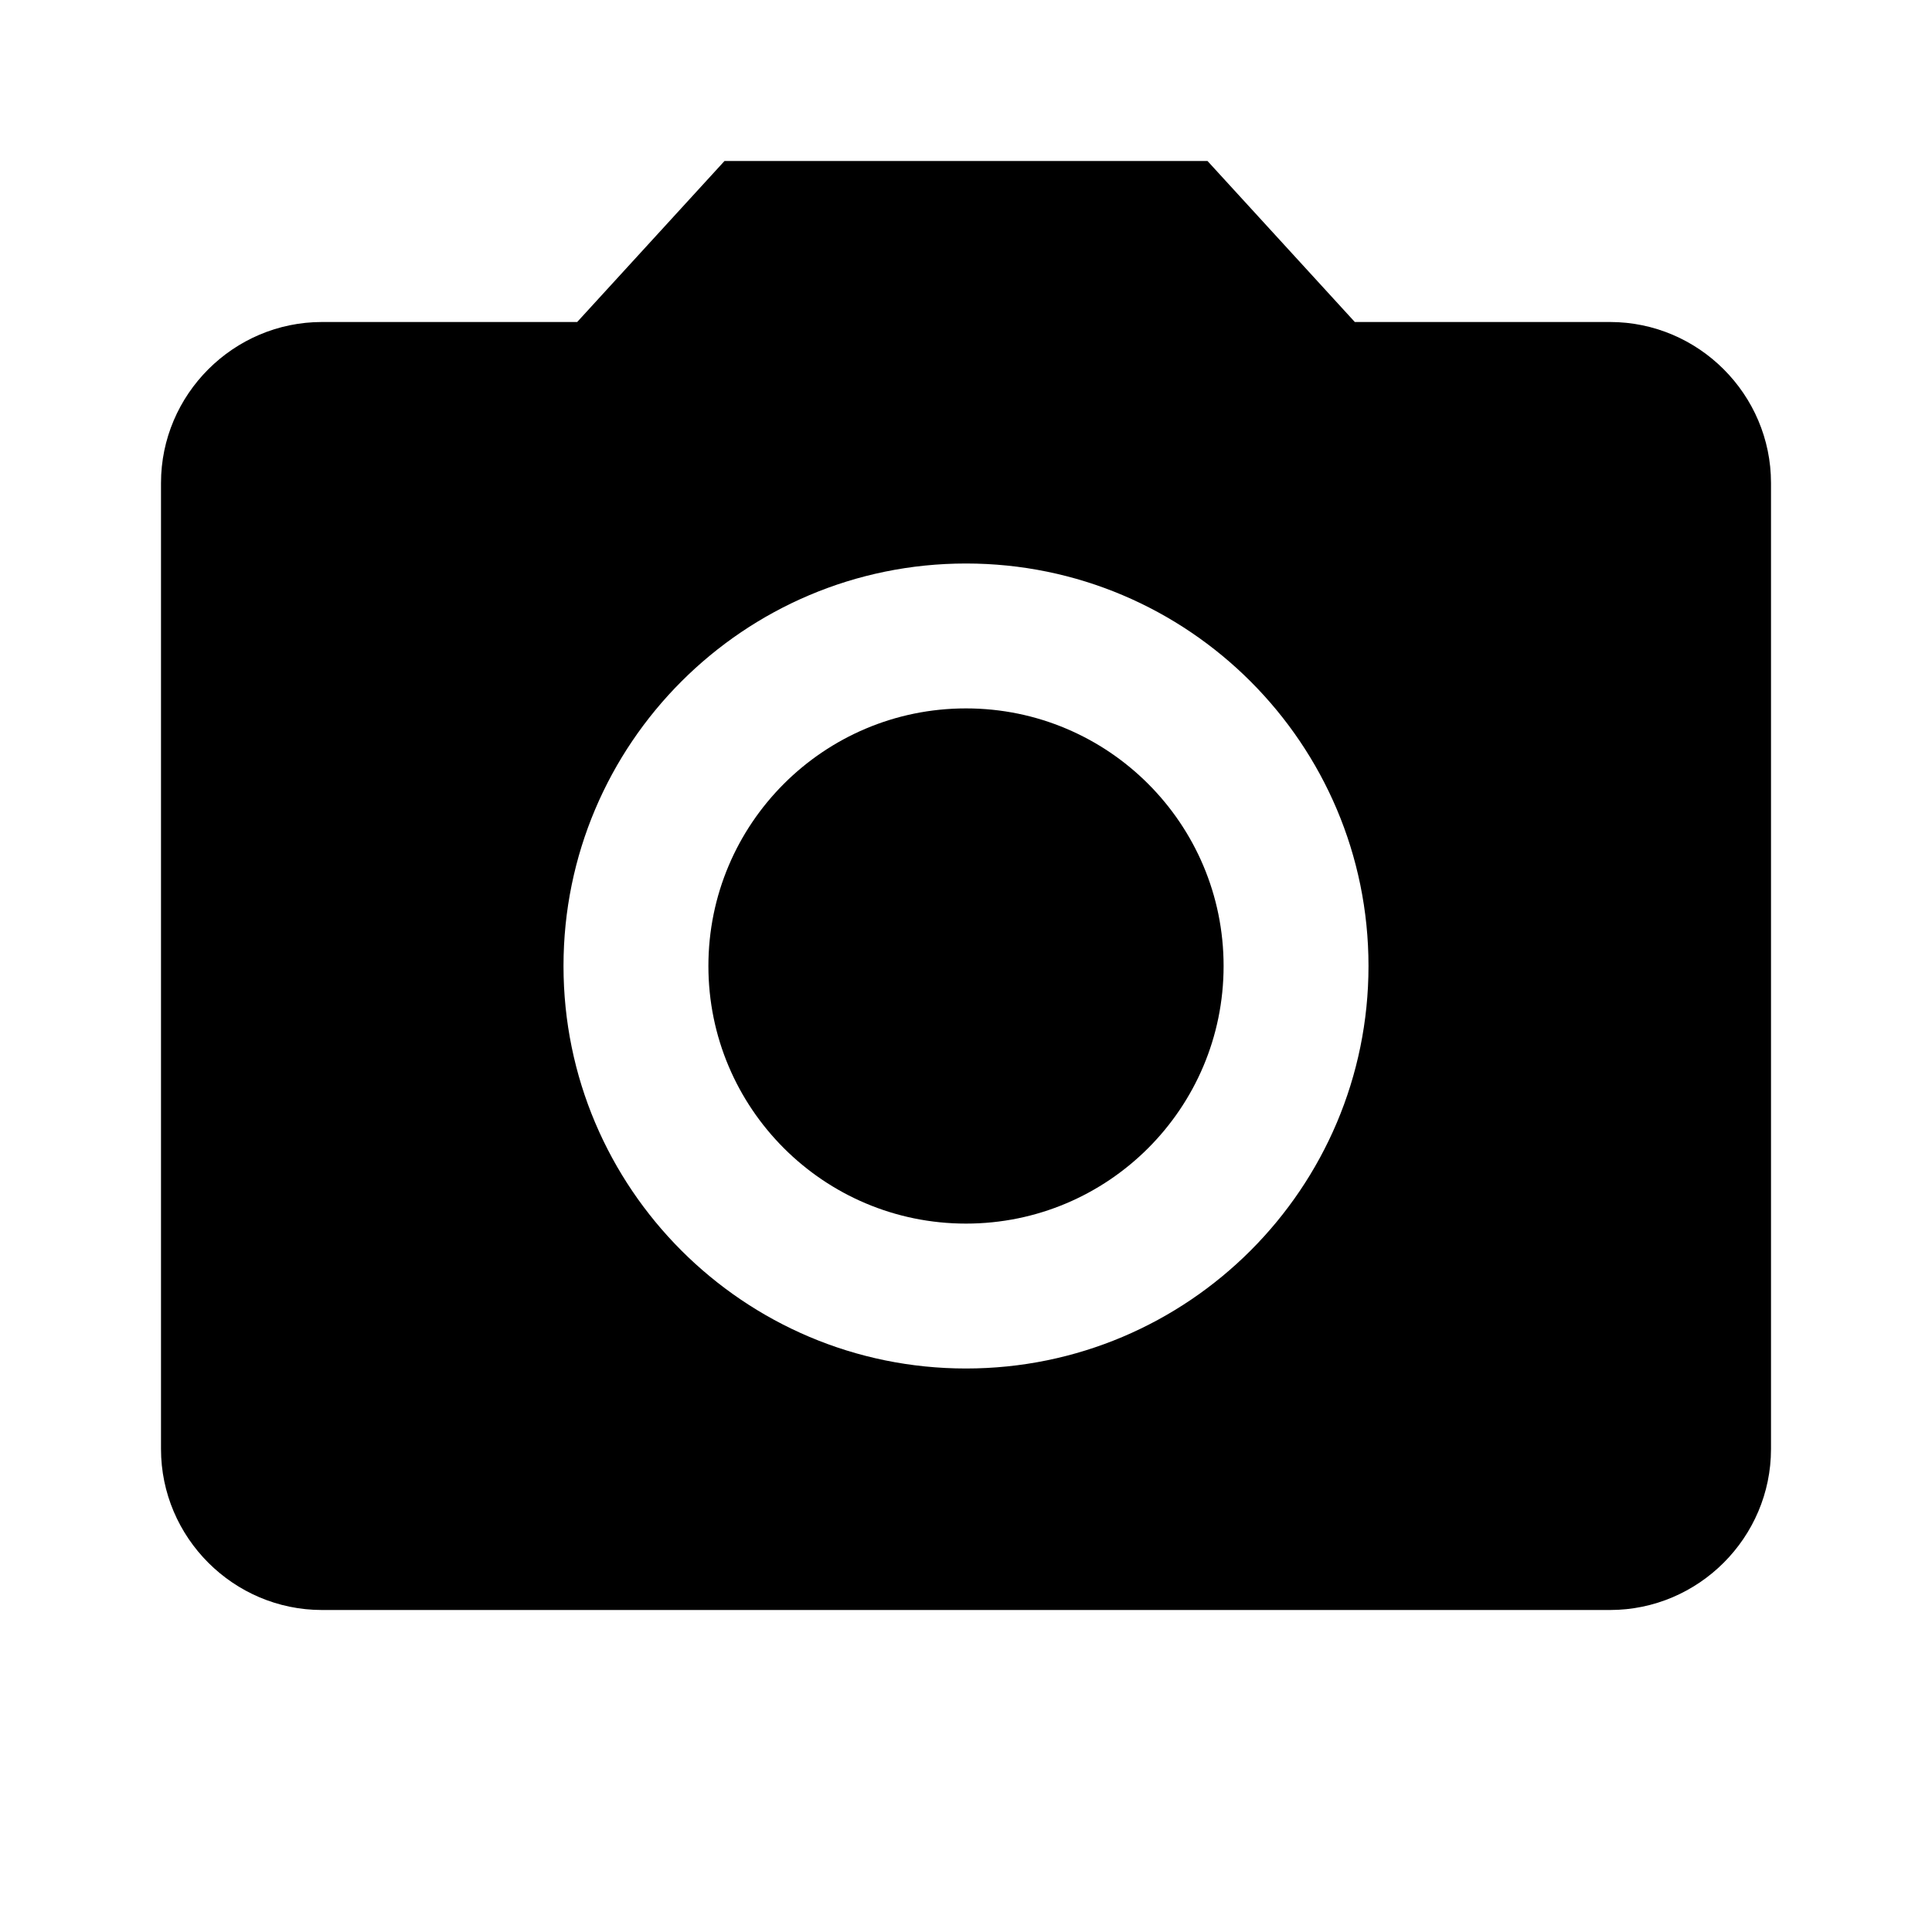
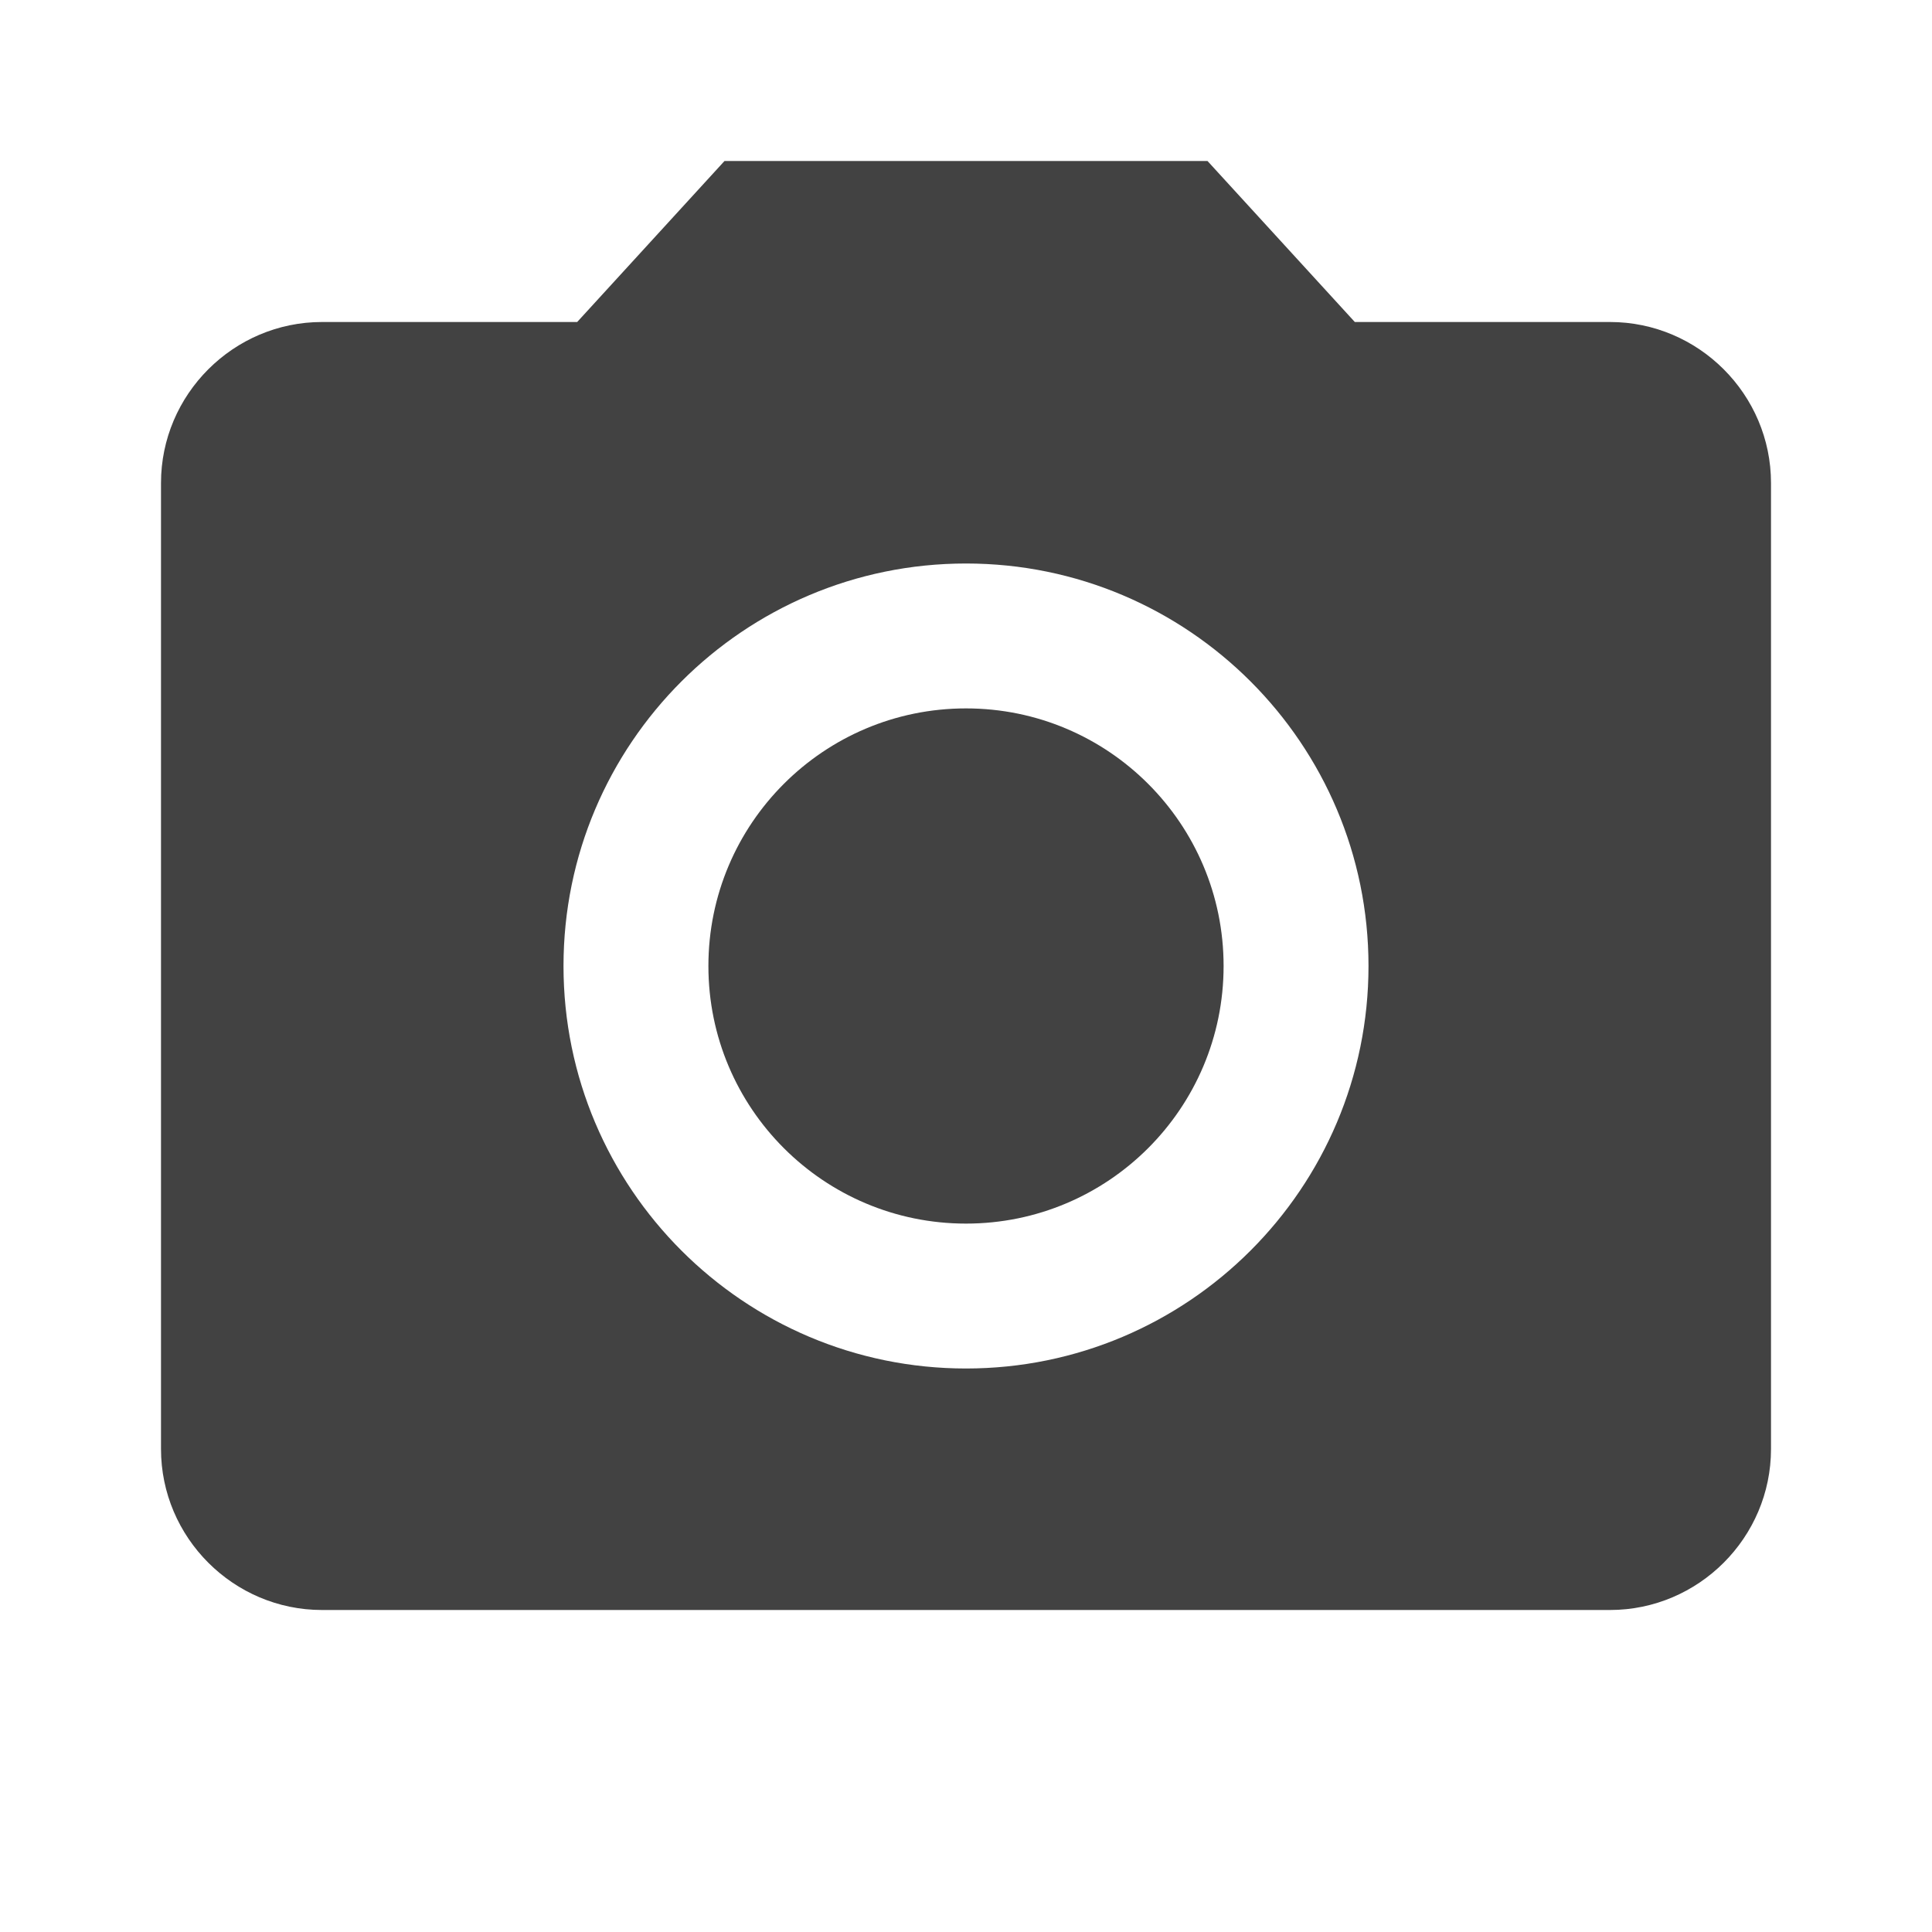
- <svg xmlns="http://www.w3.org/2000/svg" fill="#000000" height="24" viewBox="0 0 24 24" width="24">
+ <svg xmlns="http://www.w3.org/2000/svg" fill="#424242" height="24" viewBox="0 0 24 24" width="24">
  <circle cx="12" cy="12" r="3.2" />
  <path d="M9 2L7.17 4H4c-1.1 0-2 .9-2 2v12c0 1.1.9 2 2 2h16c1.1 0 2-.9 2-2V6c0-1.1-.9-2-2-2h-3.17L15 2H9zm3 15c-2.76 0-5-2.24-5-5s2.24-5 5-5 5 2.24 5 5-2.24 5-5 5z" />
  <path d="M0 0h24v24H0z" fill="none" />
</svg>
